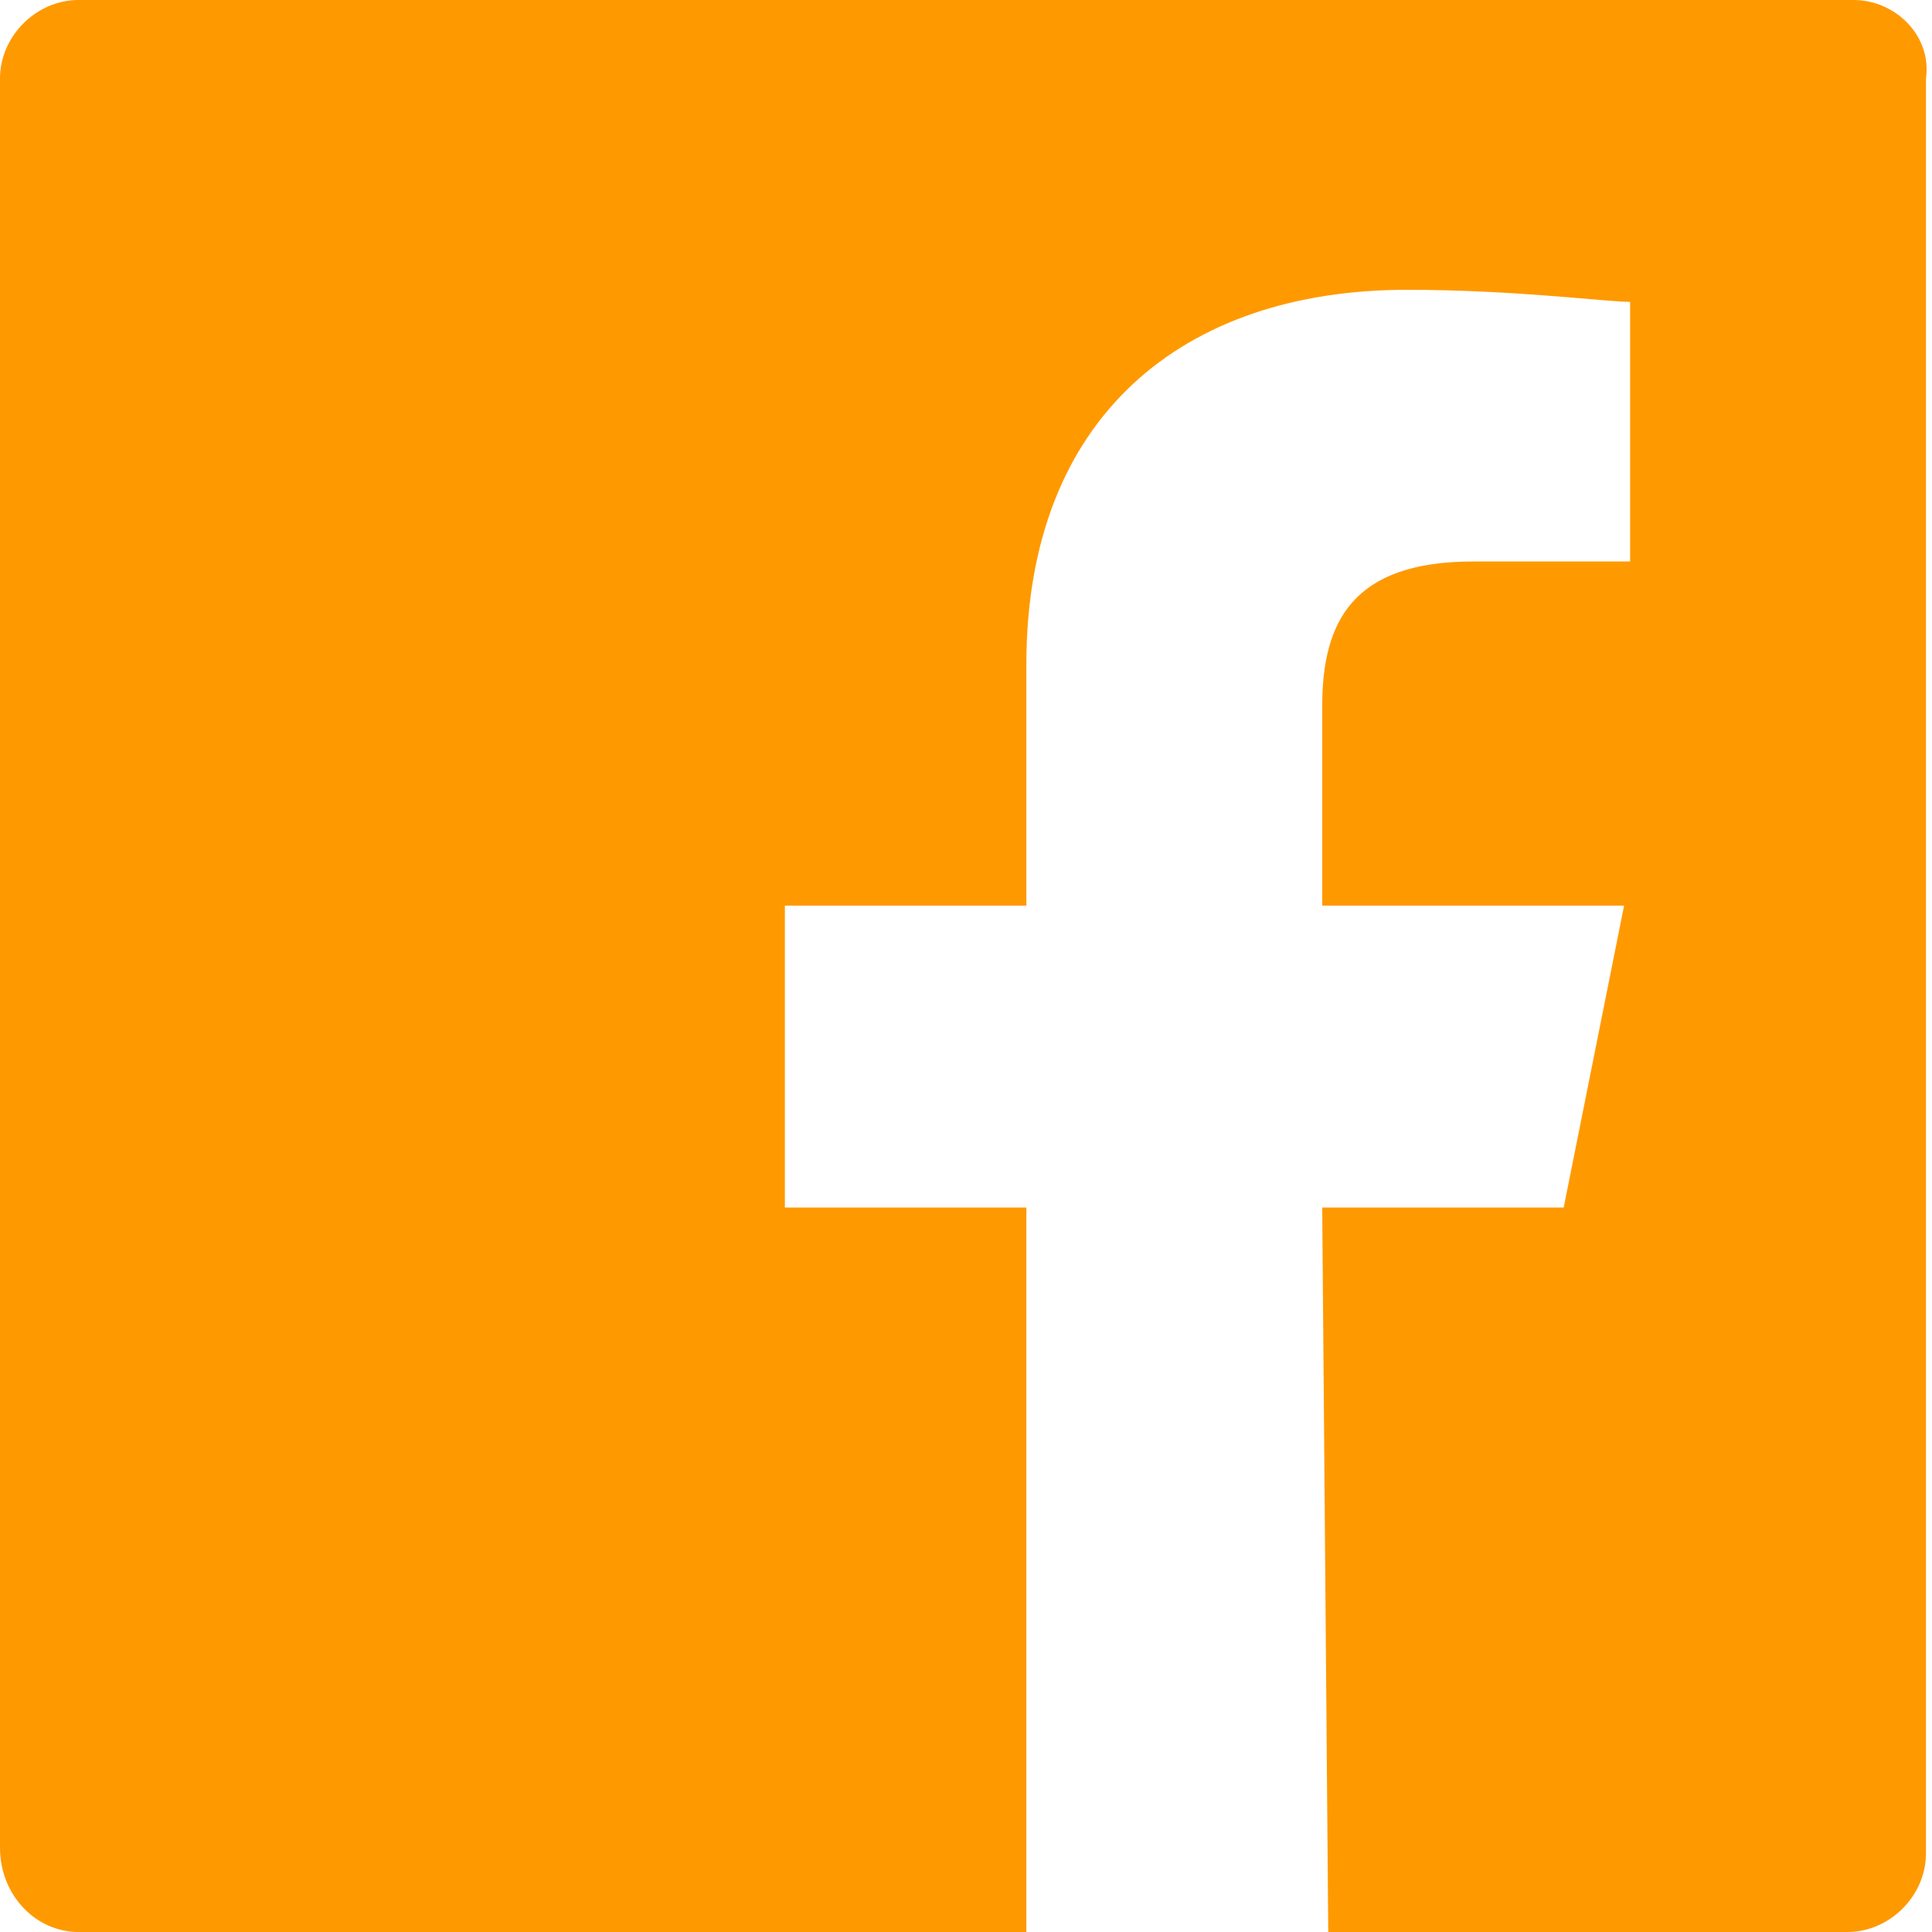
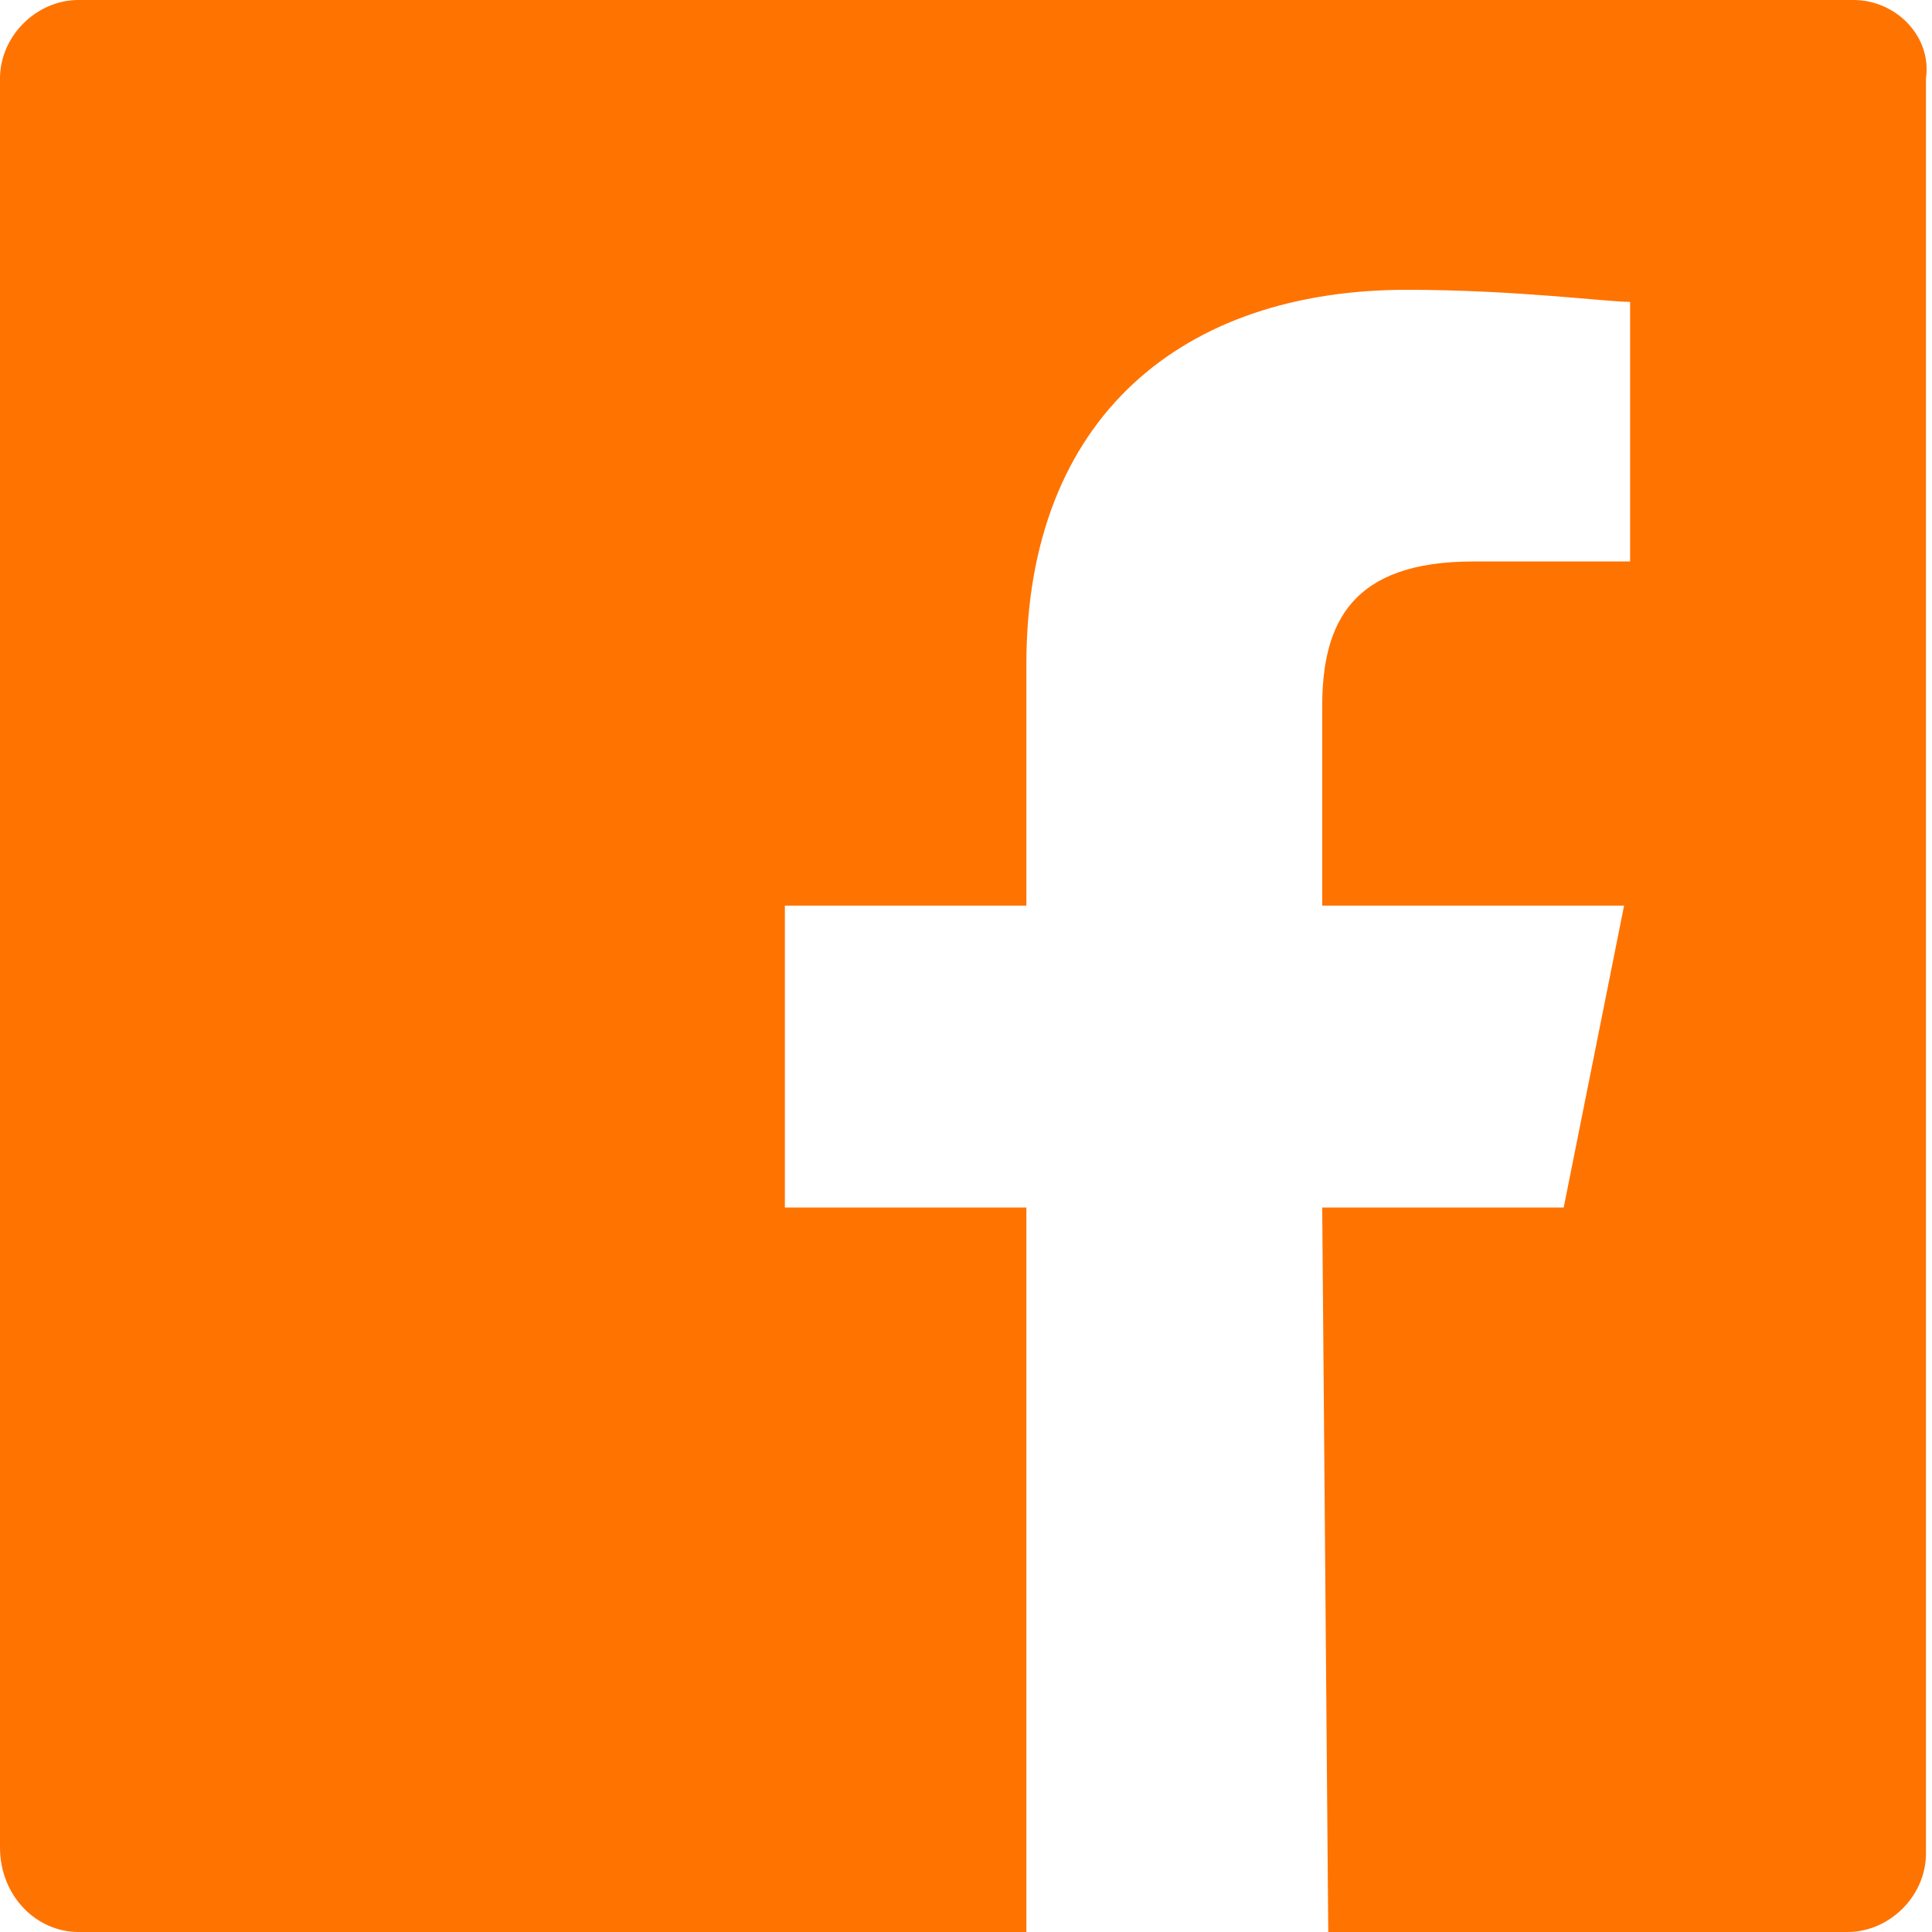
<svg xmlns="http://www.w3.org/2000/svg" version="1.1" id="Layer_1" x="0px" y="0px" width="32px" height="32px" viewBox="0 0 32 32" enable-background="new 0 0 32 32" xml:space="preserve">
-   <path id="White_2_" fill="#ff9900" d="M30.7,0H1.3C0.6,0,0,0.6,0,1.3v29.3C0,31.4,0.6,32,1.3,32H17V20h-4v-5h4v-4  c0-4.1,2.6-6.2,6.3-6.2C25.1,4.8,26.6,5,27,5v4.3l-2.6,0c-2,0-2.5,1-2.5,2.4V15h5l-1,5h-4l0.1,12h8.6c0.7,0,1.3-0.6,1.3-1.3V1.3  C32,0.6,31.4,0,30.7,0z" />
+   <path id="White_2_" fill="#ff7300" d="M30.7,0H1.3C0.6,0,0,0.6,0,1.3v29.3C0,31.4,0.6,32,1.3,32H17V20h-4v-5h4v-4  c0-4.1,2.6-6.2,6.3-6.2C25.1,4.8,26.6,5,27,5v4.3l-2.6,0c-2,0-2.5,1-2.5,2.4V15h5l-1,5h-4l0.1,12h8.6c0.7,0,1.3-0.6,1.3-1.3V1.3  C32,0.6,31.4,0,30.7,0z" />
</svg>
